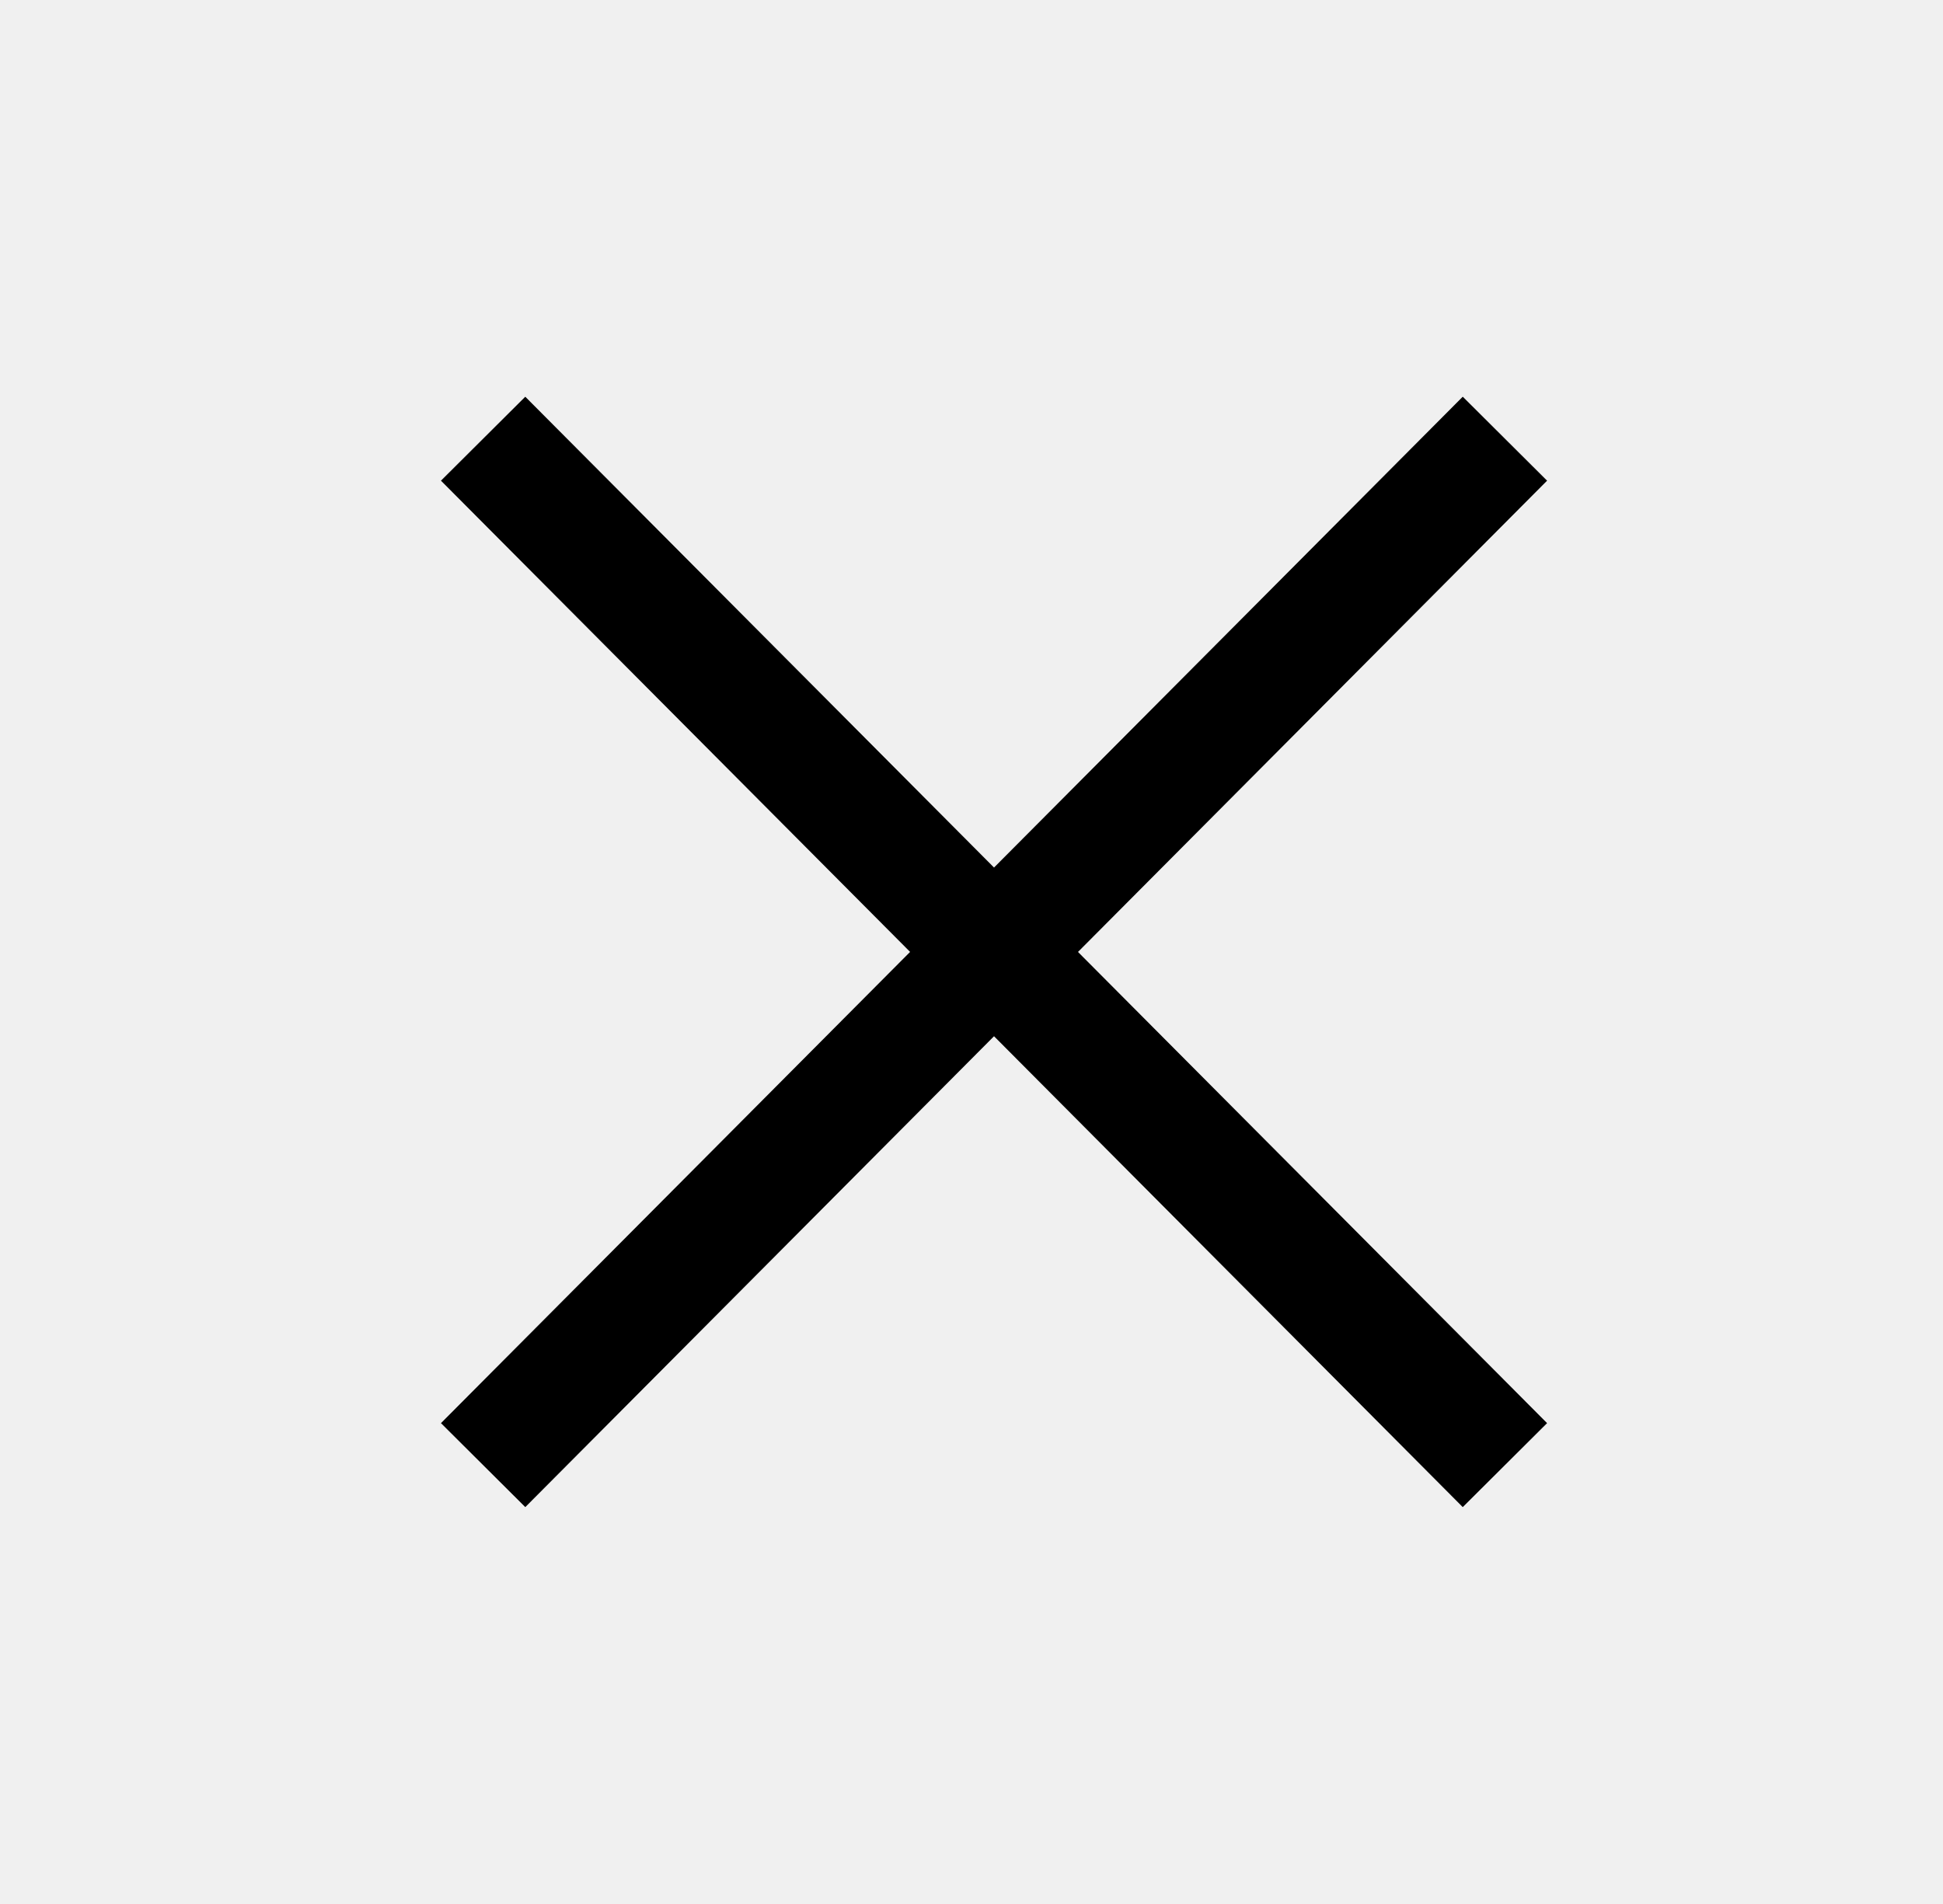
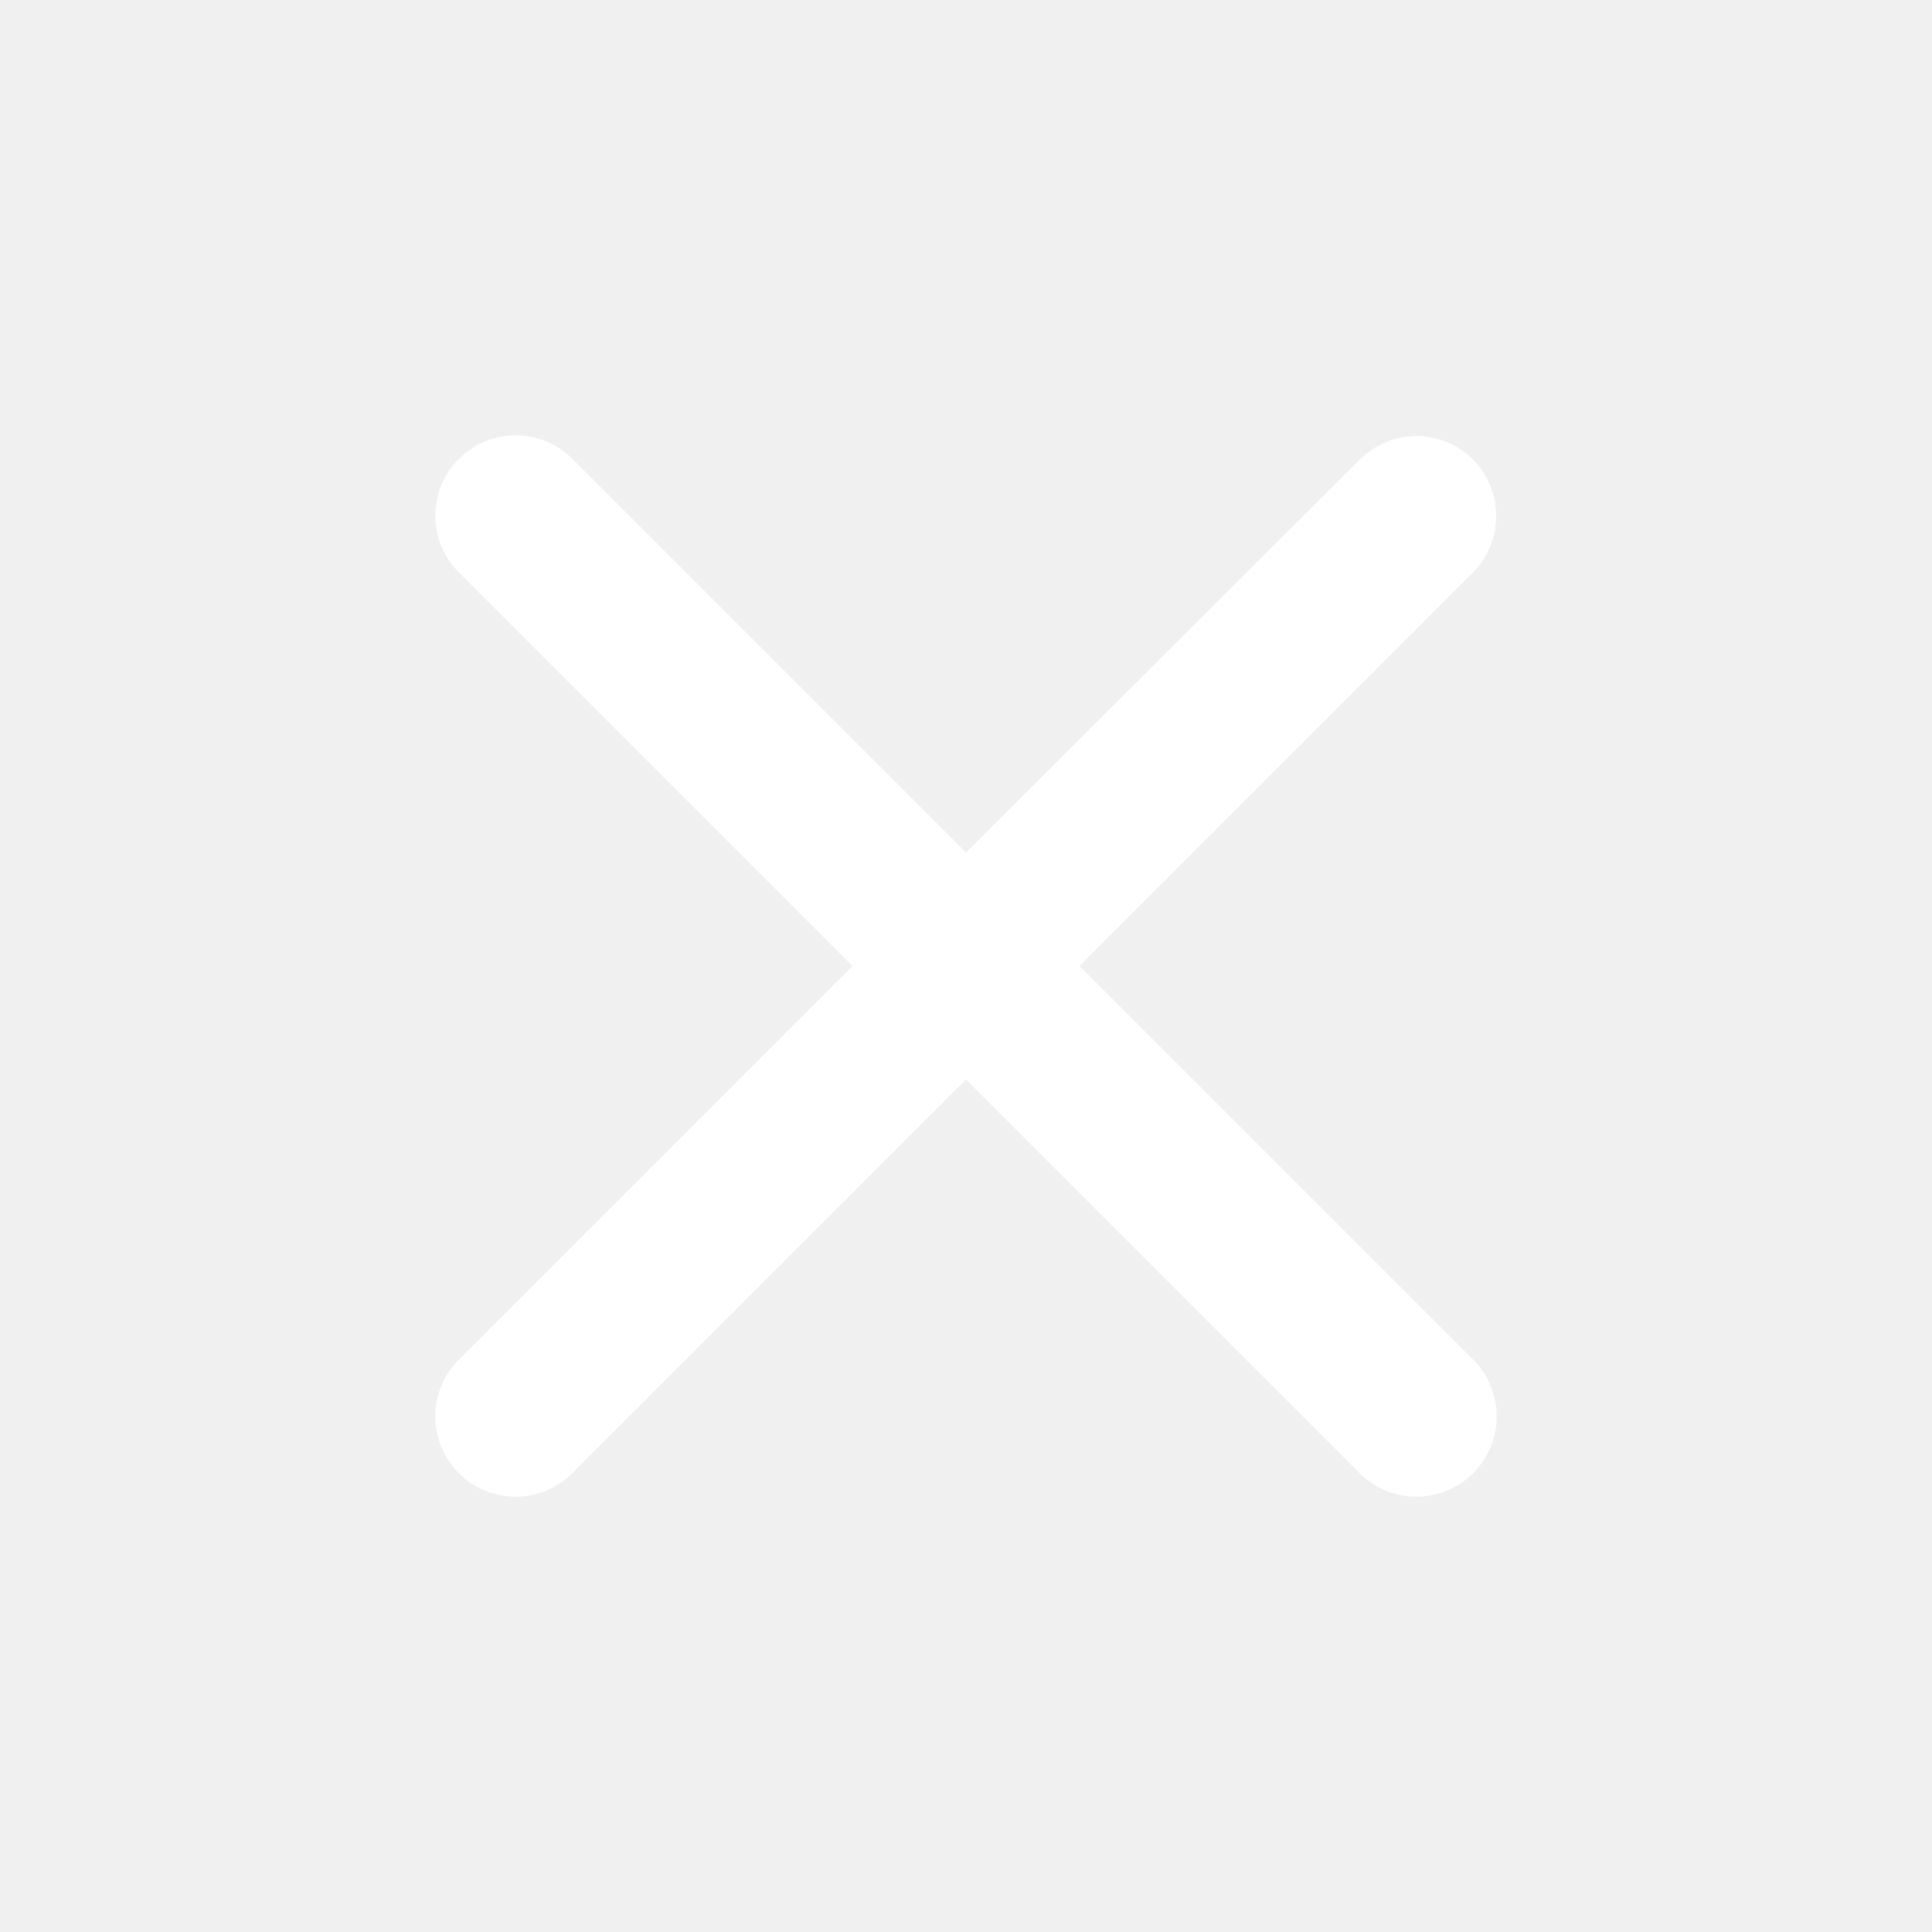
- <svg xmlns="http://www.w3.org/2000/svg" t="1644333320650" class="icon" viewBox="0 0 1045 1024" version="1.1" p-id="2838" width="204.102" height="200">
-   <defs>
-     <style type="text/css" />
-   </defs>
-   <path d="M282.517 213.376l-45.355 45.163L489.472 512 237.163 765.461l45.355 45.163L534.613 557.355l252.096 253.269 45.355-45.163-252.288-253.44 252.288-253.483-45.355-45.163L534.613 466.624l-252.096-253.227z" p-id="2839" />
+ <svg xmlns="http://www.w3.org/2000/svg" data-v-cb3c6880="" viewBox="0 0 24 24" fill="white" width="18px" height="18px">
+   <path data-v-cb3c6880="" d="M0 0h24v24H0V0z" fill="none" />
+   <path data-v-cb3c6880="" d="M18.3 5.71c-.39-.39-1.02-.39-1.41 0L12 10.59 7.11 5.7c-.39-.39-1.02-.39-1.41 0-.39.39-.39 1.02 0 1.41L10.59 12 5.7 16.89c-.39.39-.39 1.02 0 1.41.39.39 1.02.39 1.41 0L12 13.41l4.89 4.89c.39.39 1.02.39 1.41 0 .39-.39.39-1.02 0-1.41L13.41 12l4.89-4.89c.38-.38.38-1.02 0-1.4z" />
</svg>
